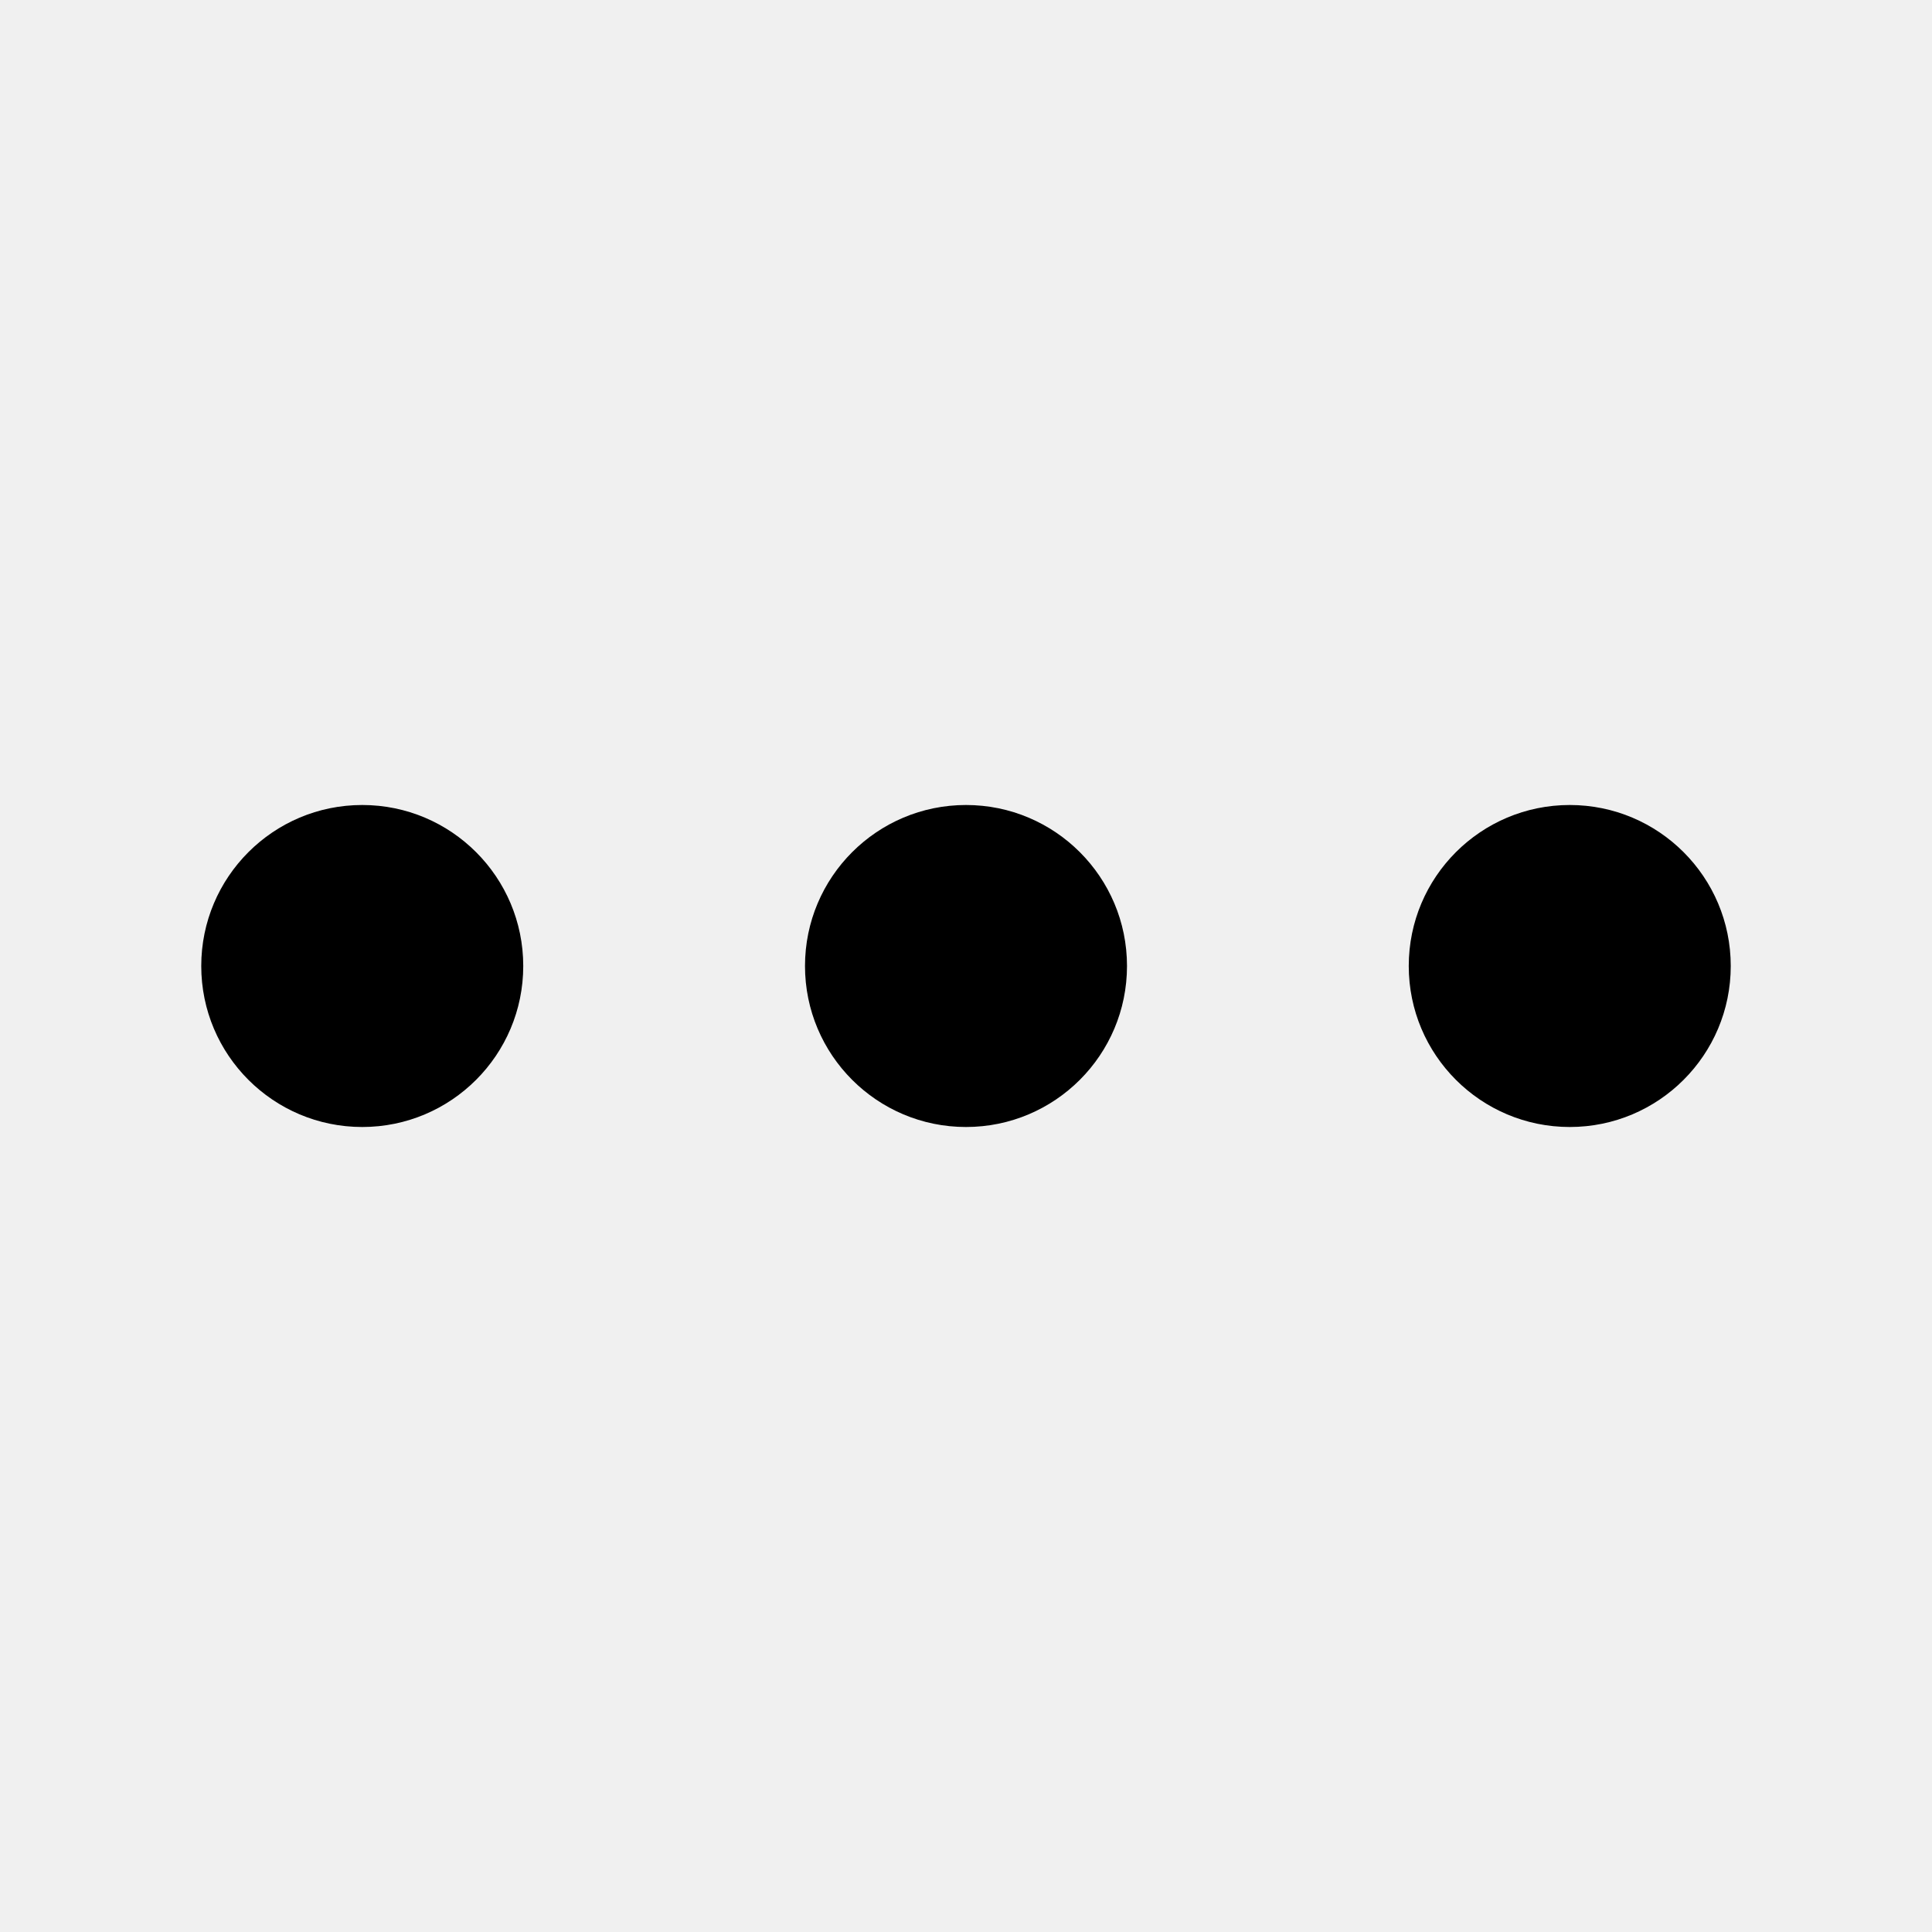
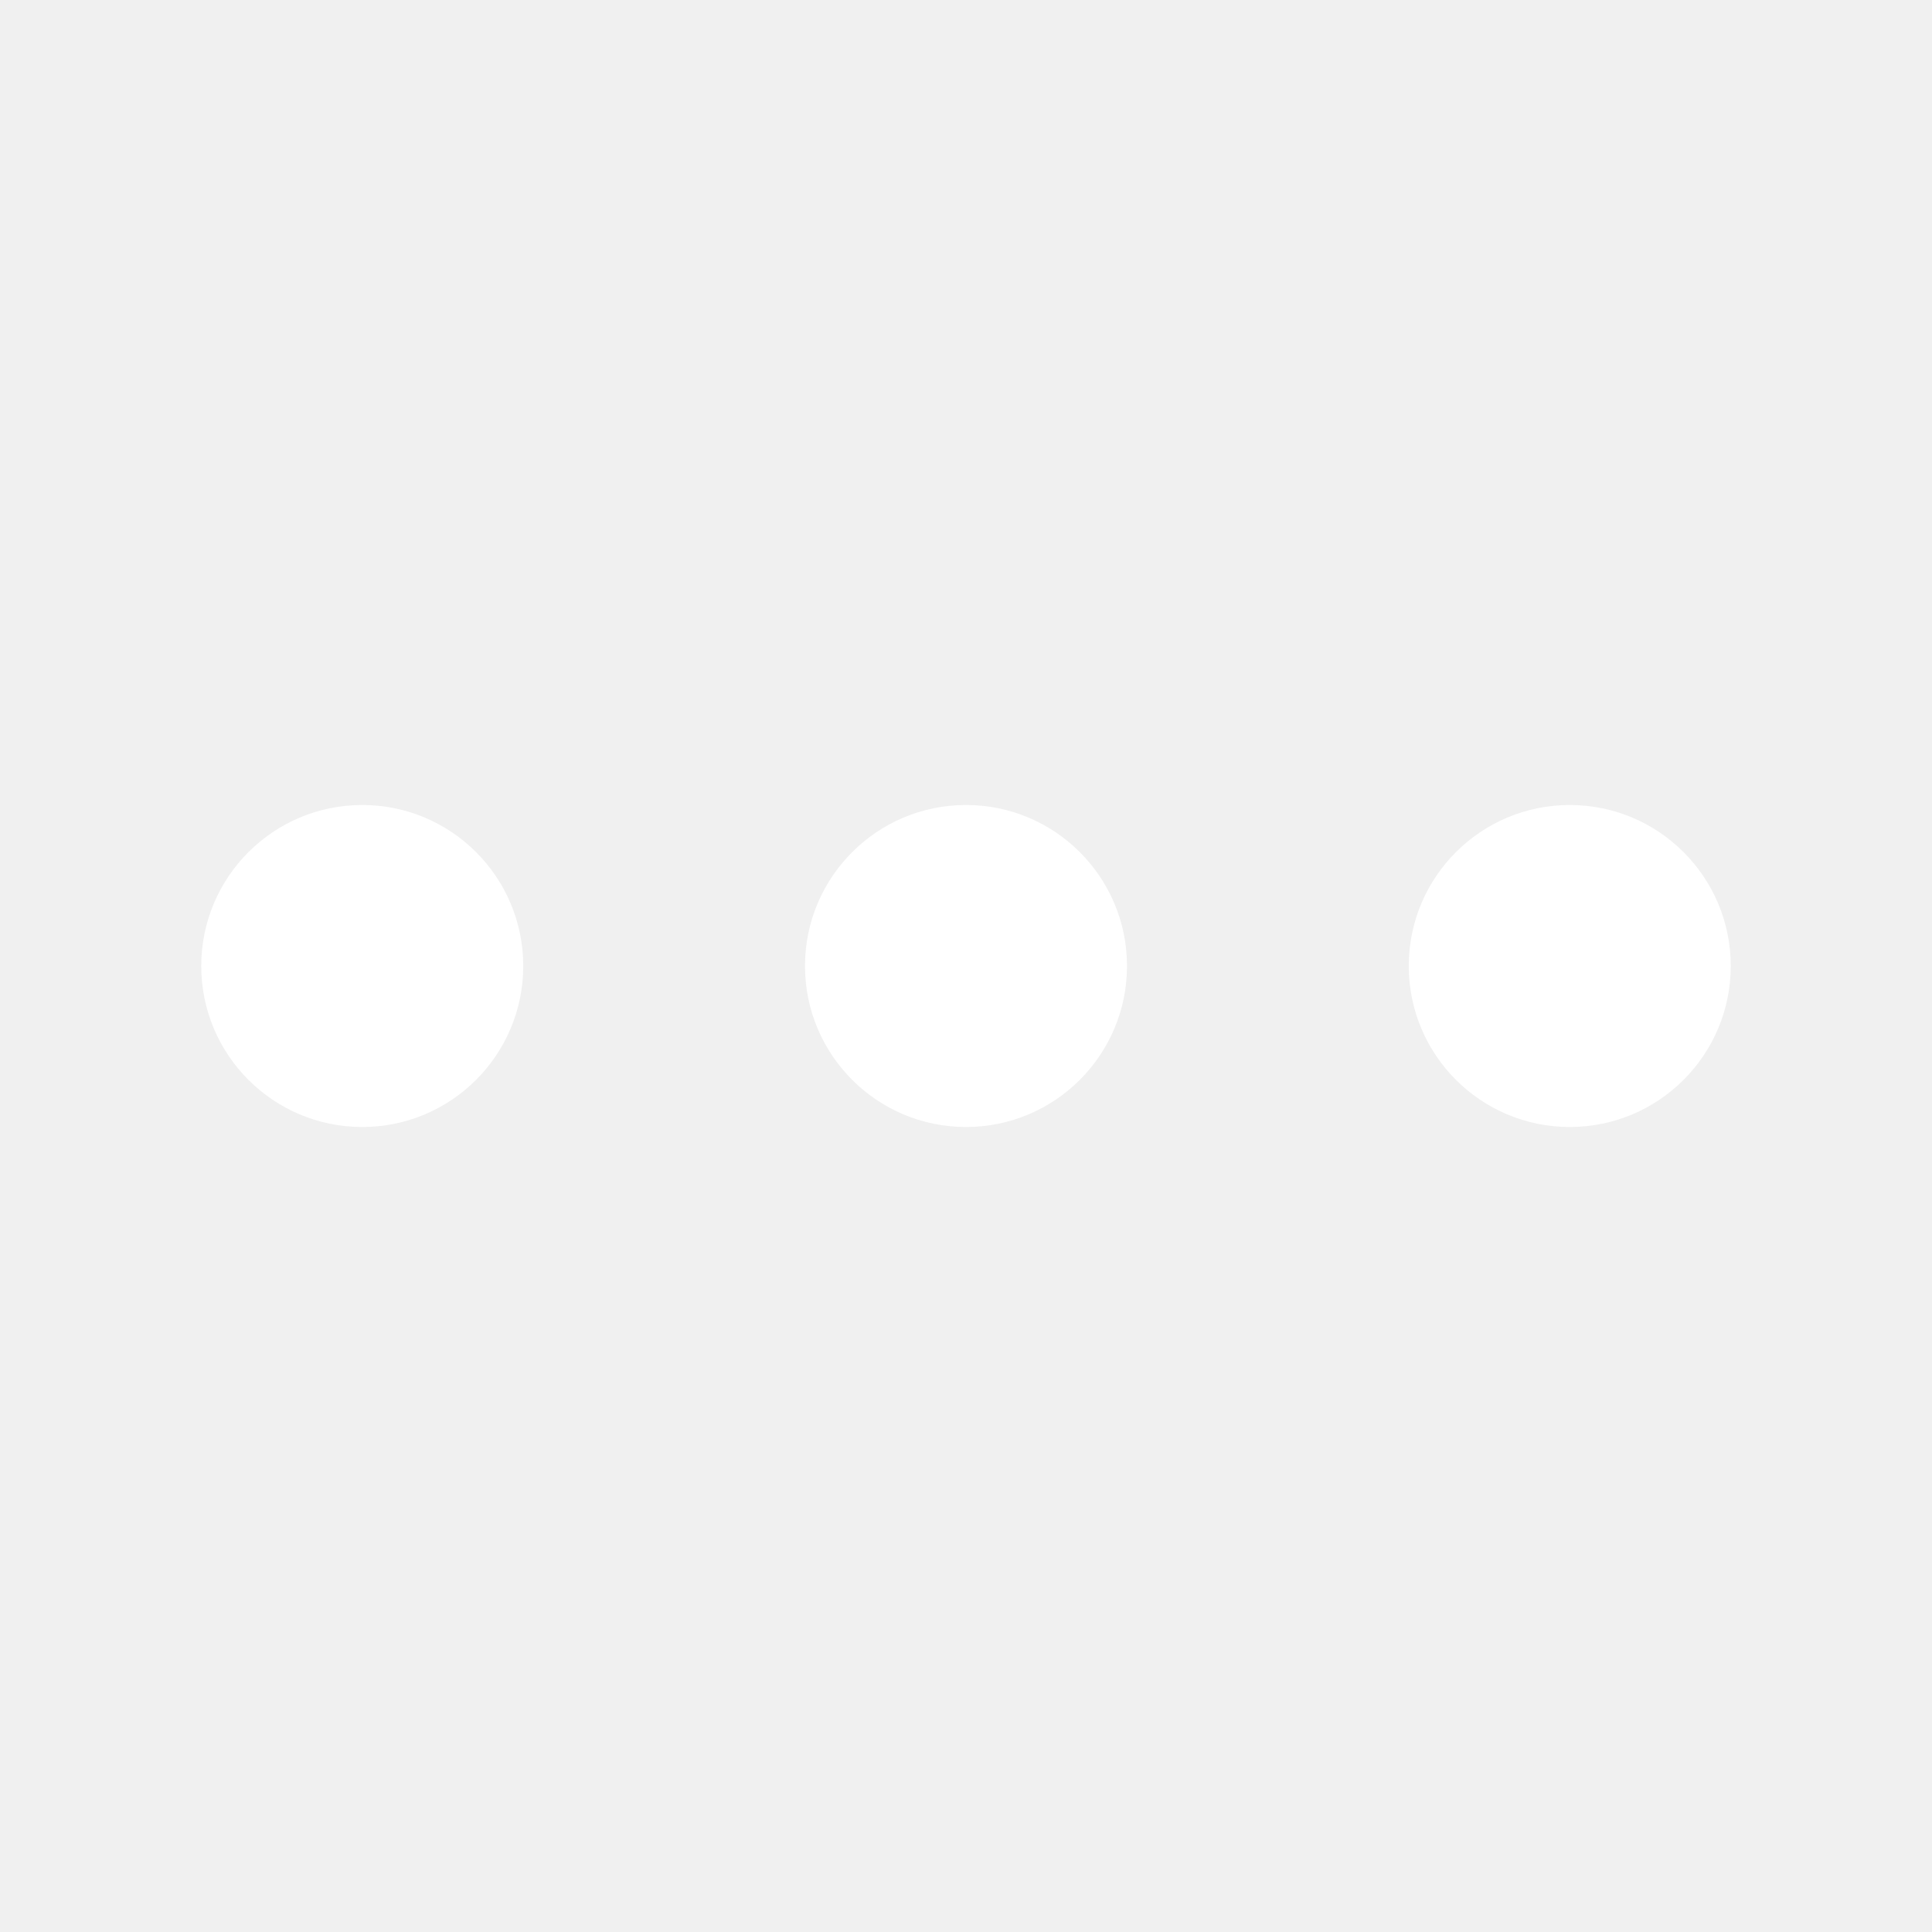
- <svg xmlns="http://www.w3.org/2000/svg" fill="currentColor" viewBox="0 0 48 48" width="1em" height="1em">
+ <svg xmlns="http://www.w3.org/2000/svg" fill="white" viewBox="0 0 48 48" width="1em" height="1em">
  <path d="M5 24a4 4 0 1 1 8 0 4 4 0 0 1-8 0Zm15 0a4 4 0 1 1 8 0 4 4 0 0 1-8 0Zm15 0a4 4 0 1 1 8 0 4 4 0 0 1-8 0Z" />
</svg>
